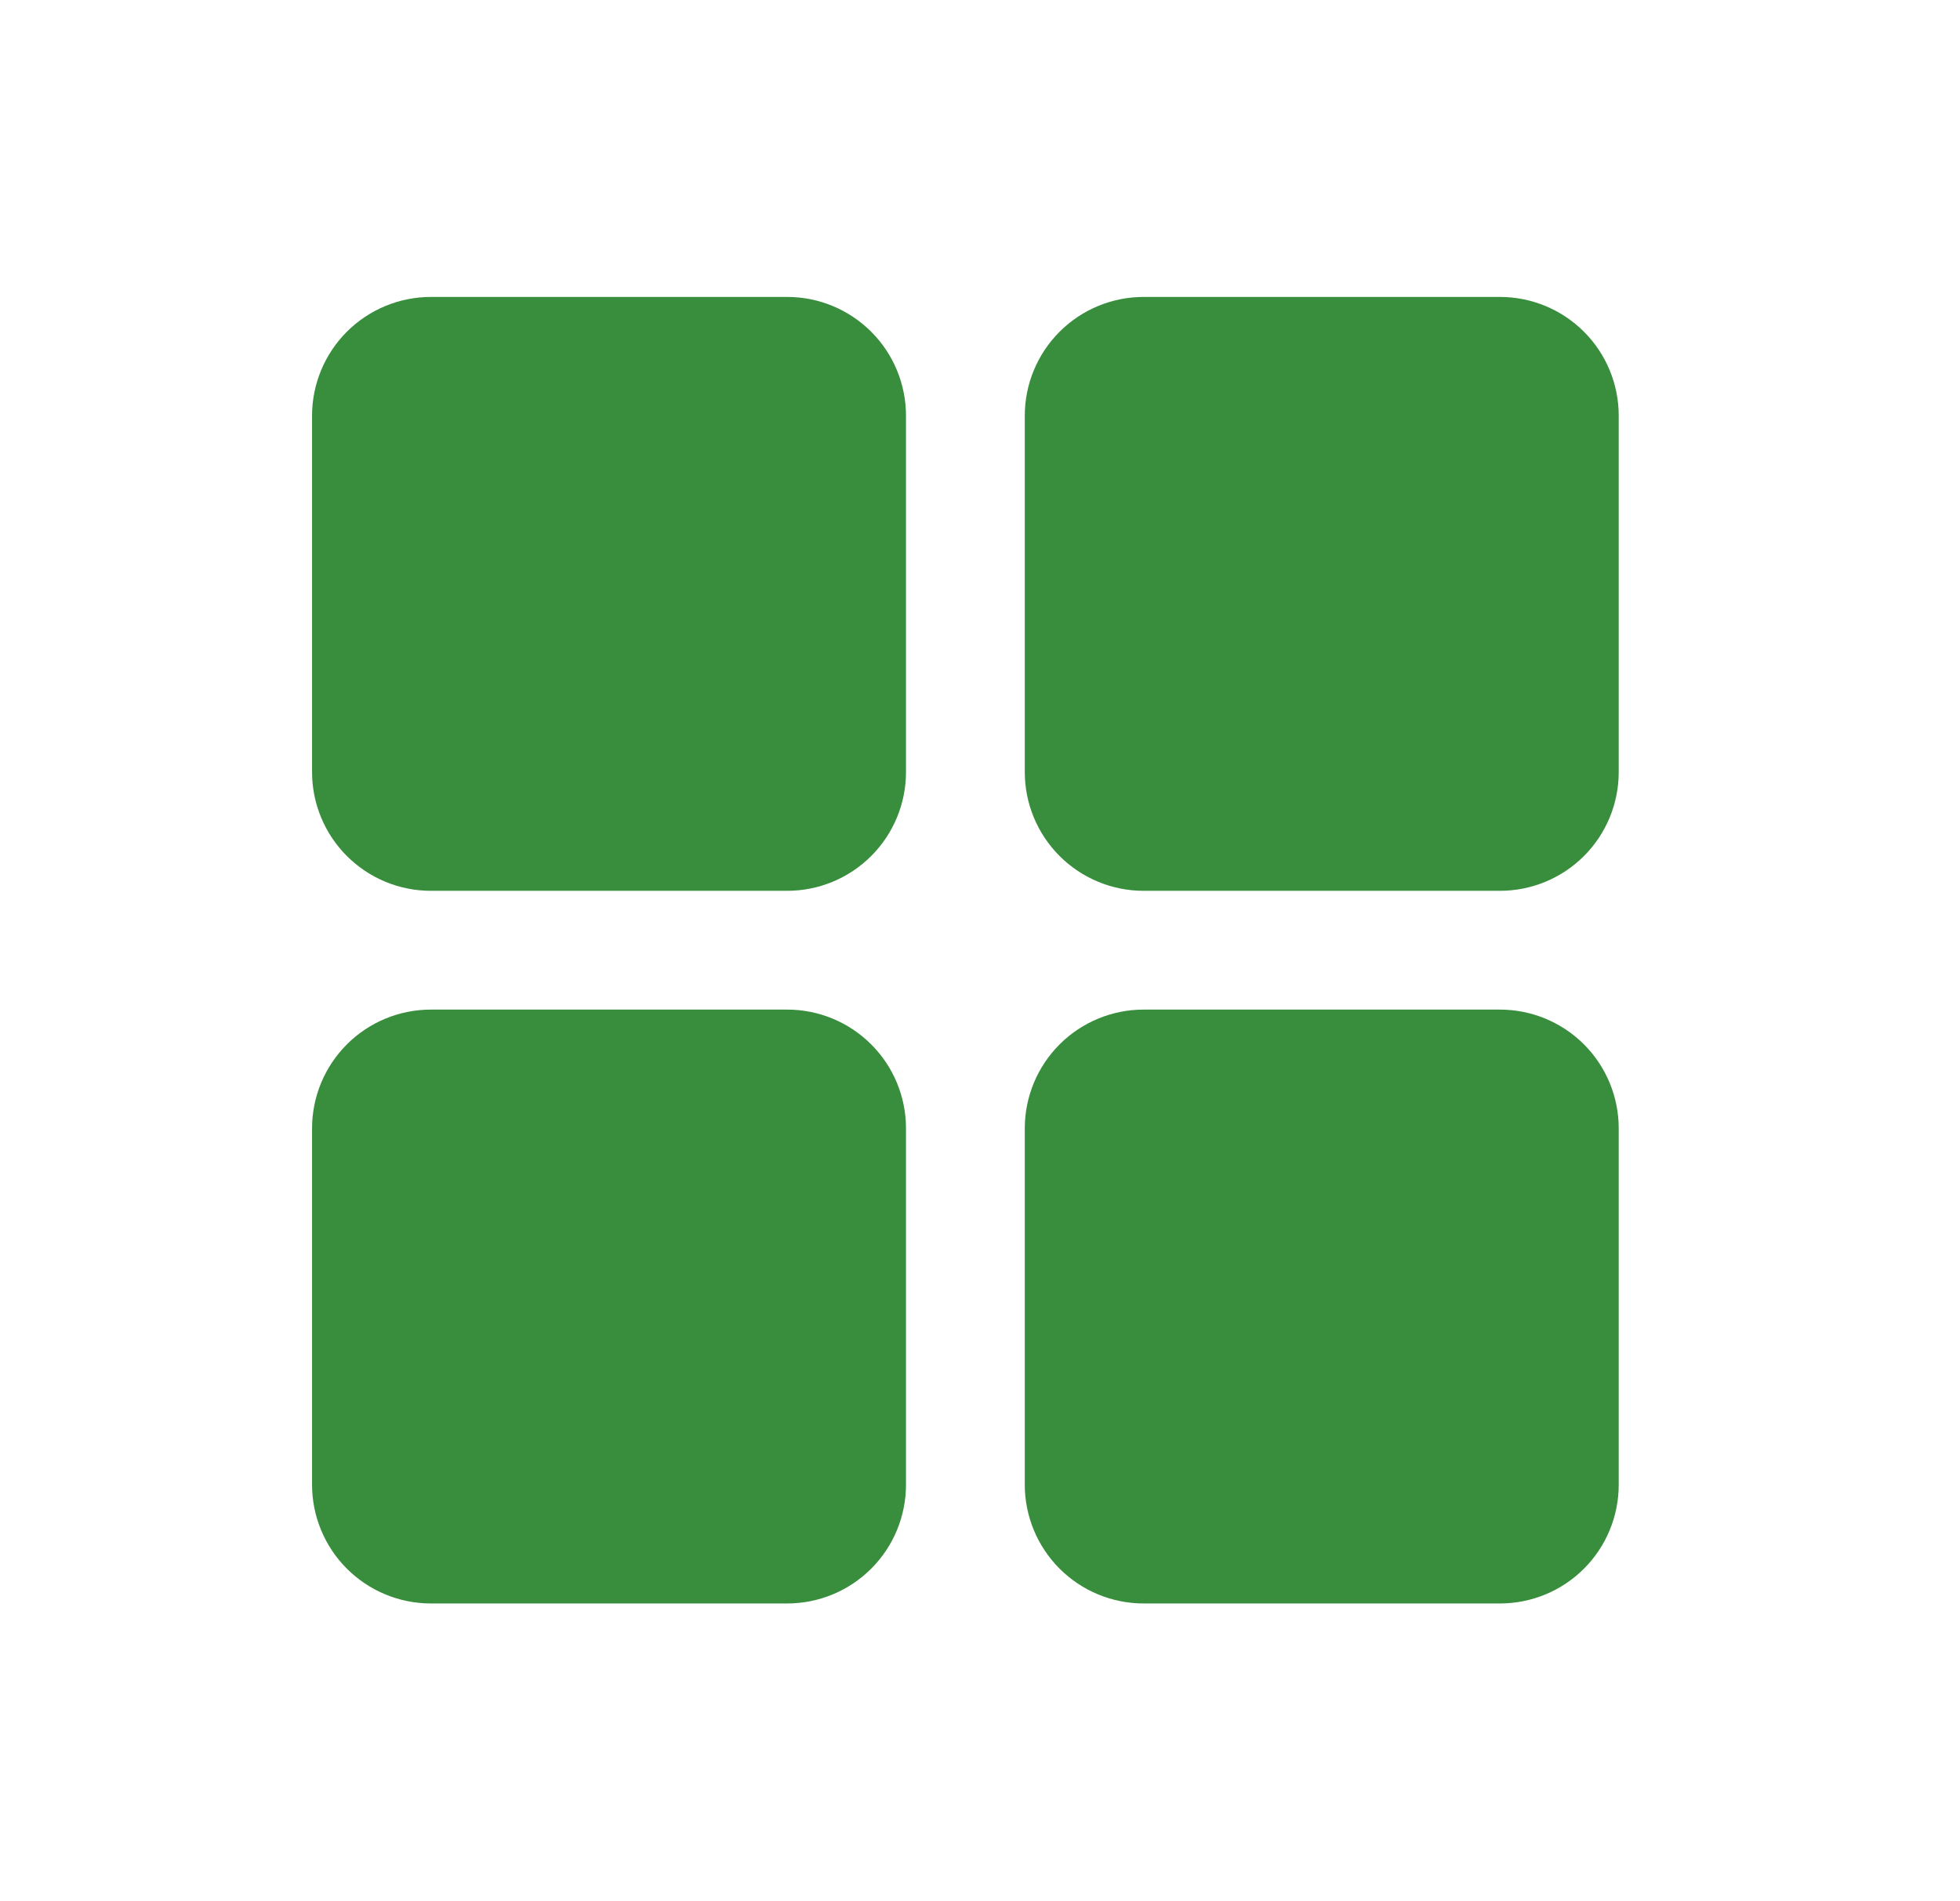
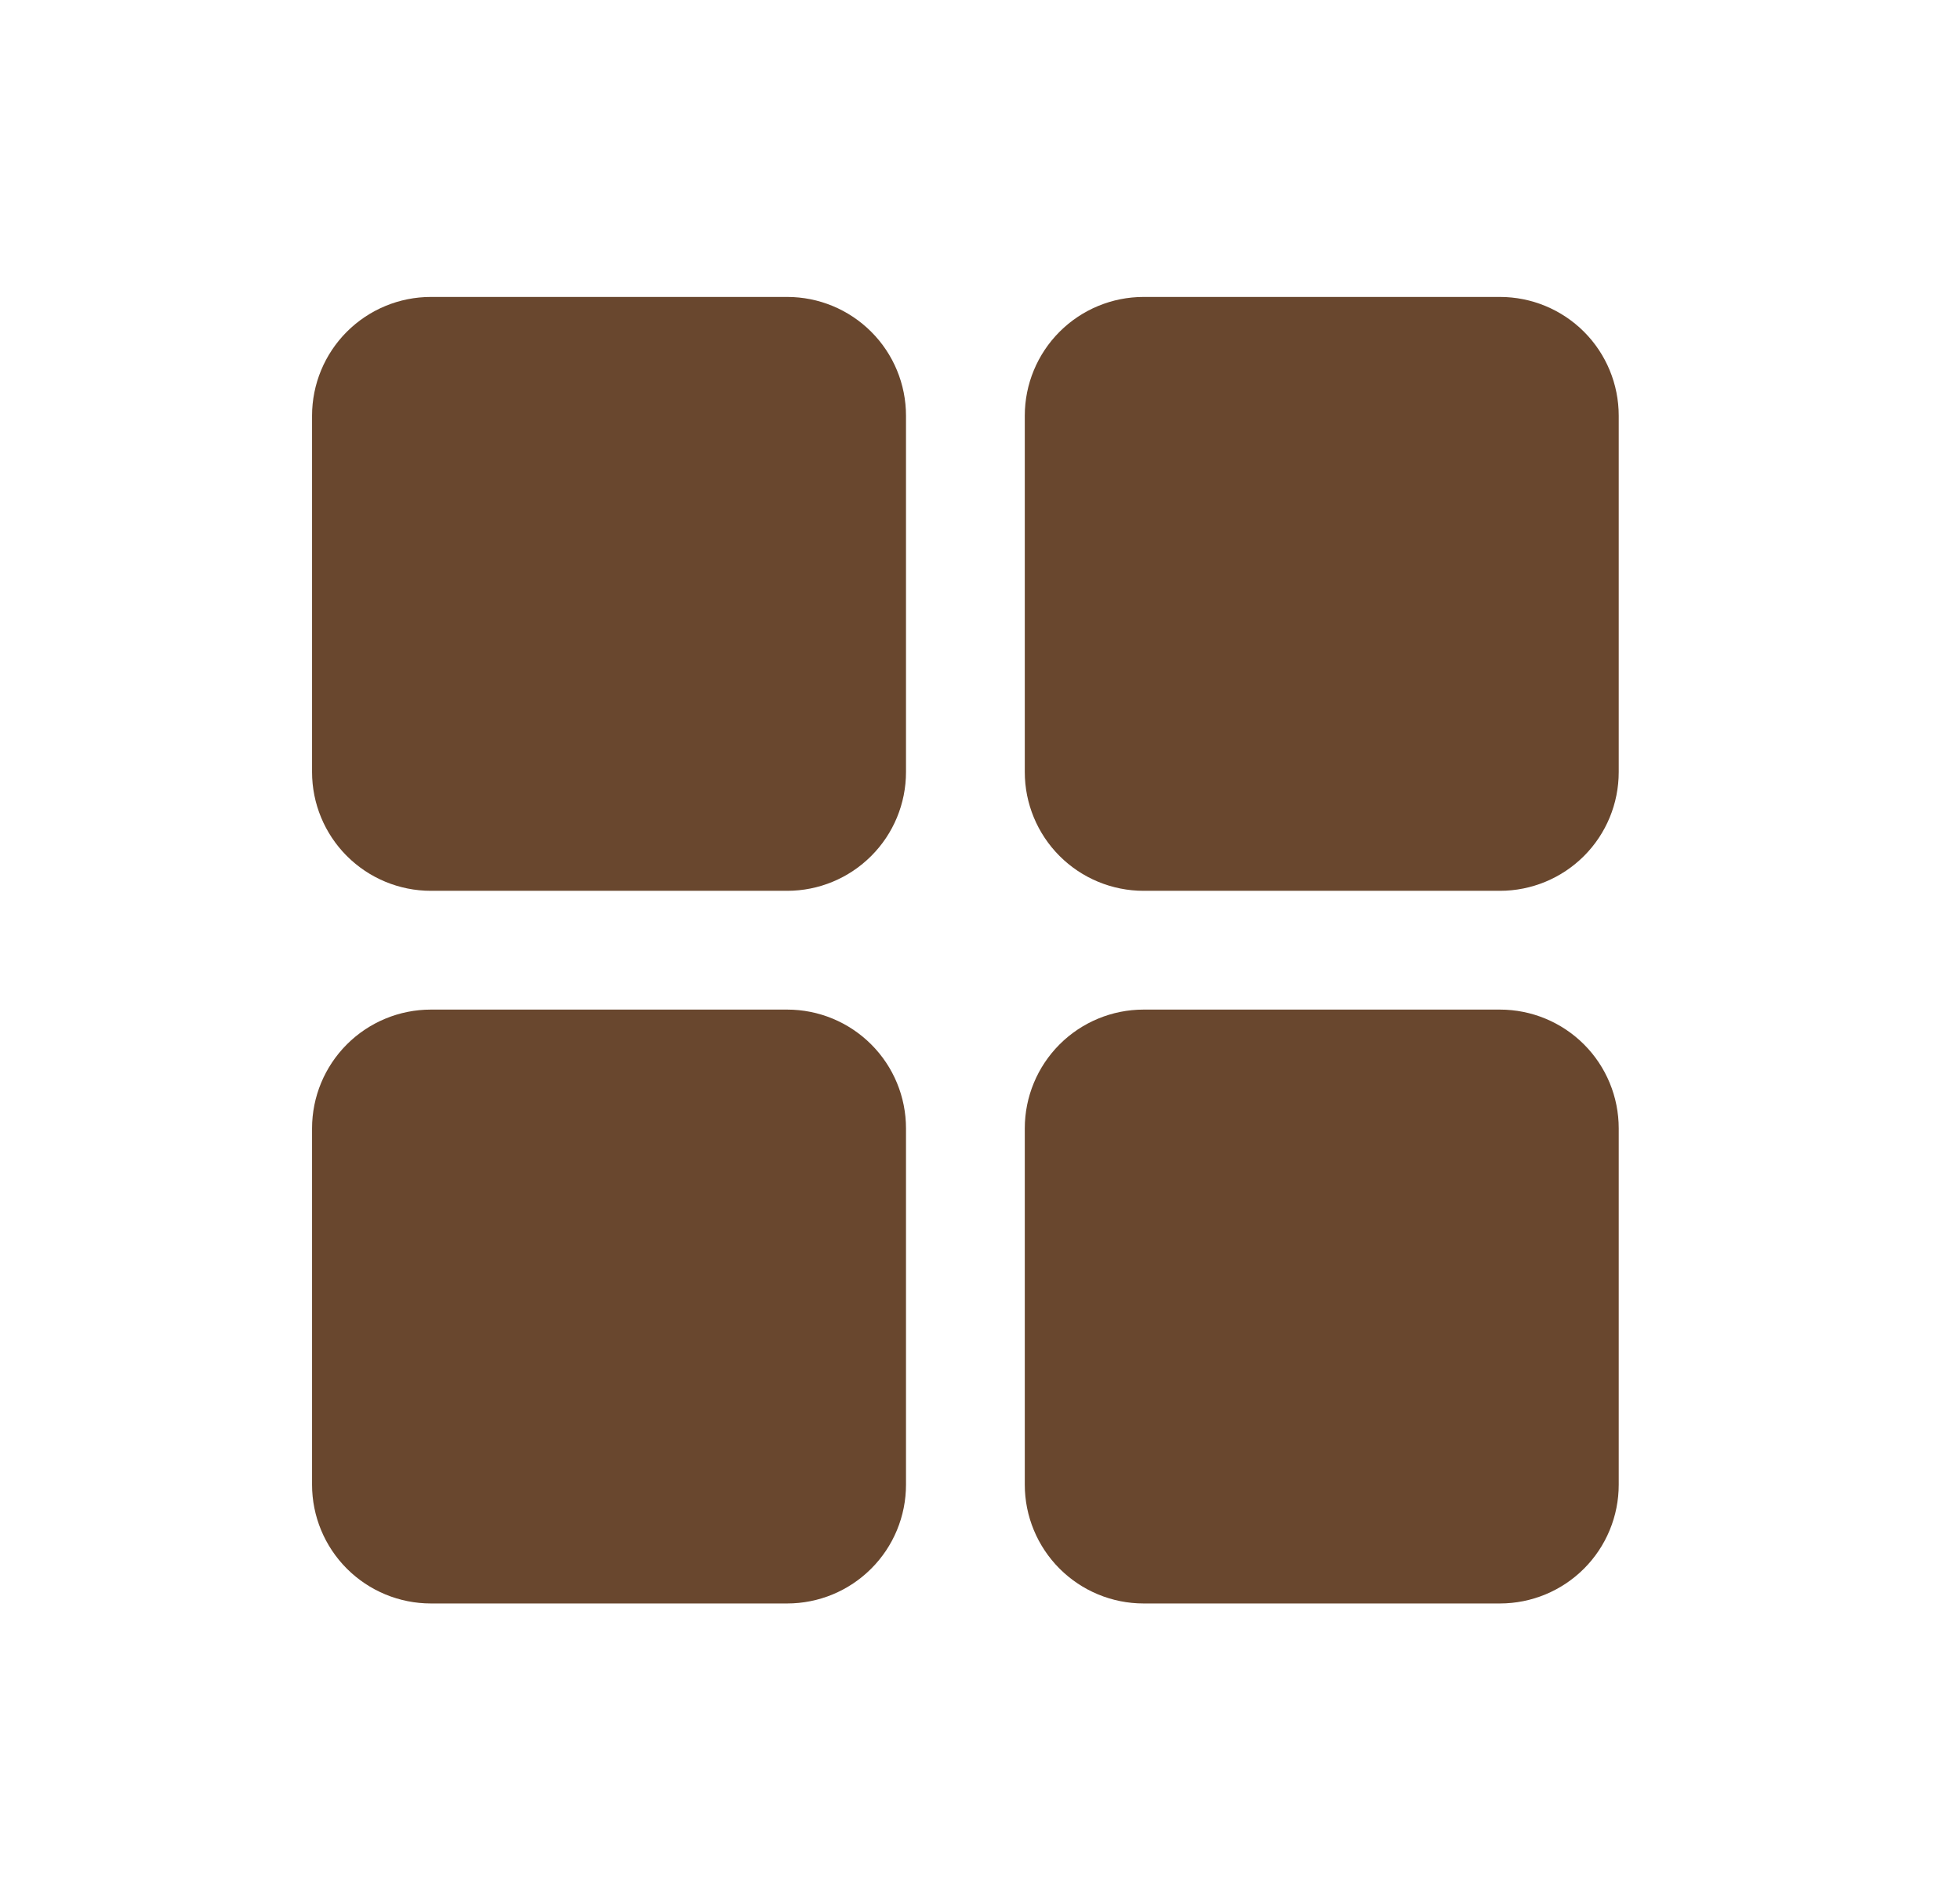
<svg xmlns="http://www.w3.org/2000/svg" width="33" height="32" viewBox="0 0 33 32" fill="none">
  <g id="SquaresFour">
-     <path id="Vector" d="M15.254 7V13C15.254 13.53 15.044 14.039 14.668 14.414C14.293 14.789 13.785 15 13.254 15H7.254C6.724 15 6.215 14.789 5.84 14.414C5.465 14.039 5.254 13.53 5.254 13V7C5.254 6.47 5.465 5.961 5.84 5.586C6.215 5.211 6.724 5 7.254 5H13.254C13.785 5 14.293 5.211 14.668 5.586C15.044 5.961 15.254 6.47 15.254 7ZM25.254 5H19.254C18.724 5 18.215 5.211 17.84 5.586C17.465 5.961 17.254 6.47 17.254 7V13C17.254 13.53 17.465 14.039 17.84 14.414C18.215 14.789 18.724 15 19.254 15H25.254C25.785 15 26.294 14.789 26.669 14.414C27.044 14.039 27.254 13.53 27.254 13V7C27.254 6.47 27.044 5.961 26.669 5.586C26.294 5.211 25.785 5 25.254 5ZM13.254 17H7.254C6.724 17 6.215 17.211 5.84 17.586C5.465 17.961 5.254 18.47 5.254 19V25C5.254 25.53 5.465 26.039 5.84 26.414C6.215 26.789 6.724 27 7.254 27H13.254C13.785 27 14.293 26.789 14.668 26.414C15.044 26.039 15.254 25.53 15.254 25V19C15.254 18.47 15.044 17.961 14.668 17.586C14.293 17.211 13.785 17 13.254 17ZM25.254 17H19.254C18.724 17 18.215 17.211 17.84 17.586C17.465 17.961 17.254 18.47 17.254 19V25C17.254 25.53 17.465 26.039 17.84 26.414C18.215 26.789 18.724 27 19.254 27H25.254C25.785 27 26.294 26.789 26.669 26.414C27.044 26.039 27.254 25.53 27.254 25V19C27.254 18.47 27.044 17.961 26.669 17.586C26.294 17.211 25.785 17 25.254 17Z" fill="#388E3C" />
+     <path id="Vector" d="M15.254 7V13C15.254 13.53 15.044 14.039 14.668 14.414C14.293 14.789 13.785 15 13.254 15H7.254C6.724 15 6.215 14.789 5.84 14.414C5.465 14.039 5.254 13.53 5.254 13V7C5.254 6.47 5.465 5.961 5.84 5.586C6.215 5.211 6.724 5 7.254 5H13.254C13.785 5 14.293 5.211 14.668 5.586C15.044 5.961 15.254 6.47 15.254 7ZM25.254 5H19.254C18.724 5 18.215 5.211 17.84 5.586C17.465 5.961 17.254 6.47 17.254 7V13C17.254 13.53 17.465 14.039 17.84 14.414C18.215 14.789 18.724 15 19.254 15H25.254C25.785 15 26.294 14.789 26.669 14.414C27.044 14.039 27.254 13.53 27.254 13V7C27.254 6.47 27.044 5.961 26.669 5.586C26.294 5.211 25.785 5 25.254 5ZM13.254 17H7.254C6.724 17 6.215 17.211 5.84 17.586C5.465 17.961 5.254 18.47 5.254 19V25C5.254 25.53 5.465 26.039 5.84 26.414C6.215 26.789 6.724 27 7.254 27H13.254C13.785 27 14.293 26.789 14.668 26.414C15.044 26.039 15.254 25.53 15.254 25V19C15.254 18.47 15.044 17.961 14.668 17.586C14.293 17.211 13.785 17 13.254 17ZM25.254 17H19.254C18.724 17 18.215 17.211 17.84 17.586C17.465 17.961 17.254 18.47 17.254 19V25C17.254 25.53 17.465 26.039 17.84 26.414C18.215 26.789 18.724 27 19.254 27H25.254C25.785 27 26.294 26.789 26.669 26.414C27.044 26.039 27.254 25.53 27.254 25V19C27.254 18.47 27.044 17.961 26.669 17.586C26.294 17.211 25.785 17 25.254 17Z" fill="#69472E" />
  </g>
</svg>
